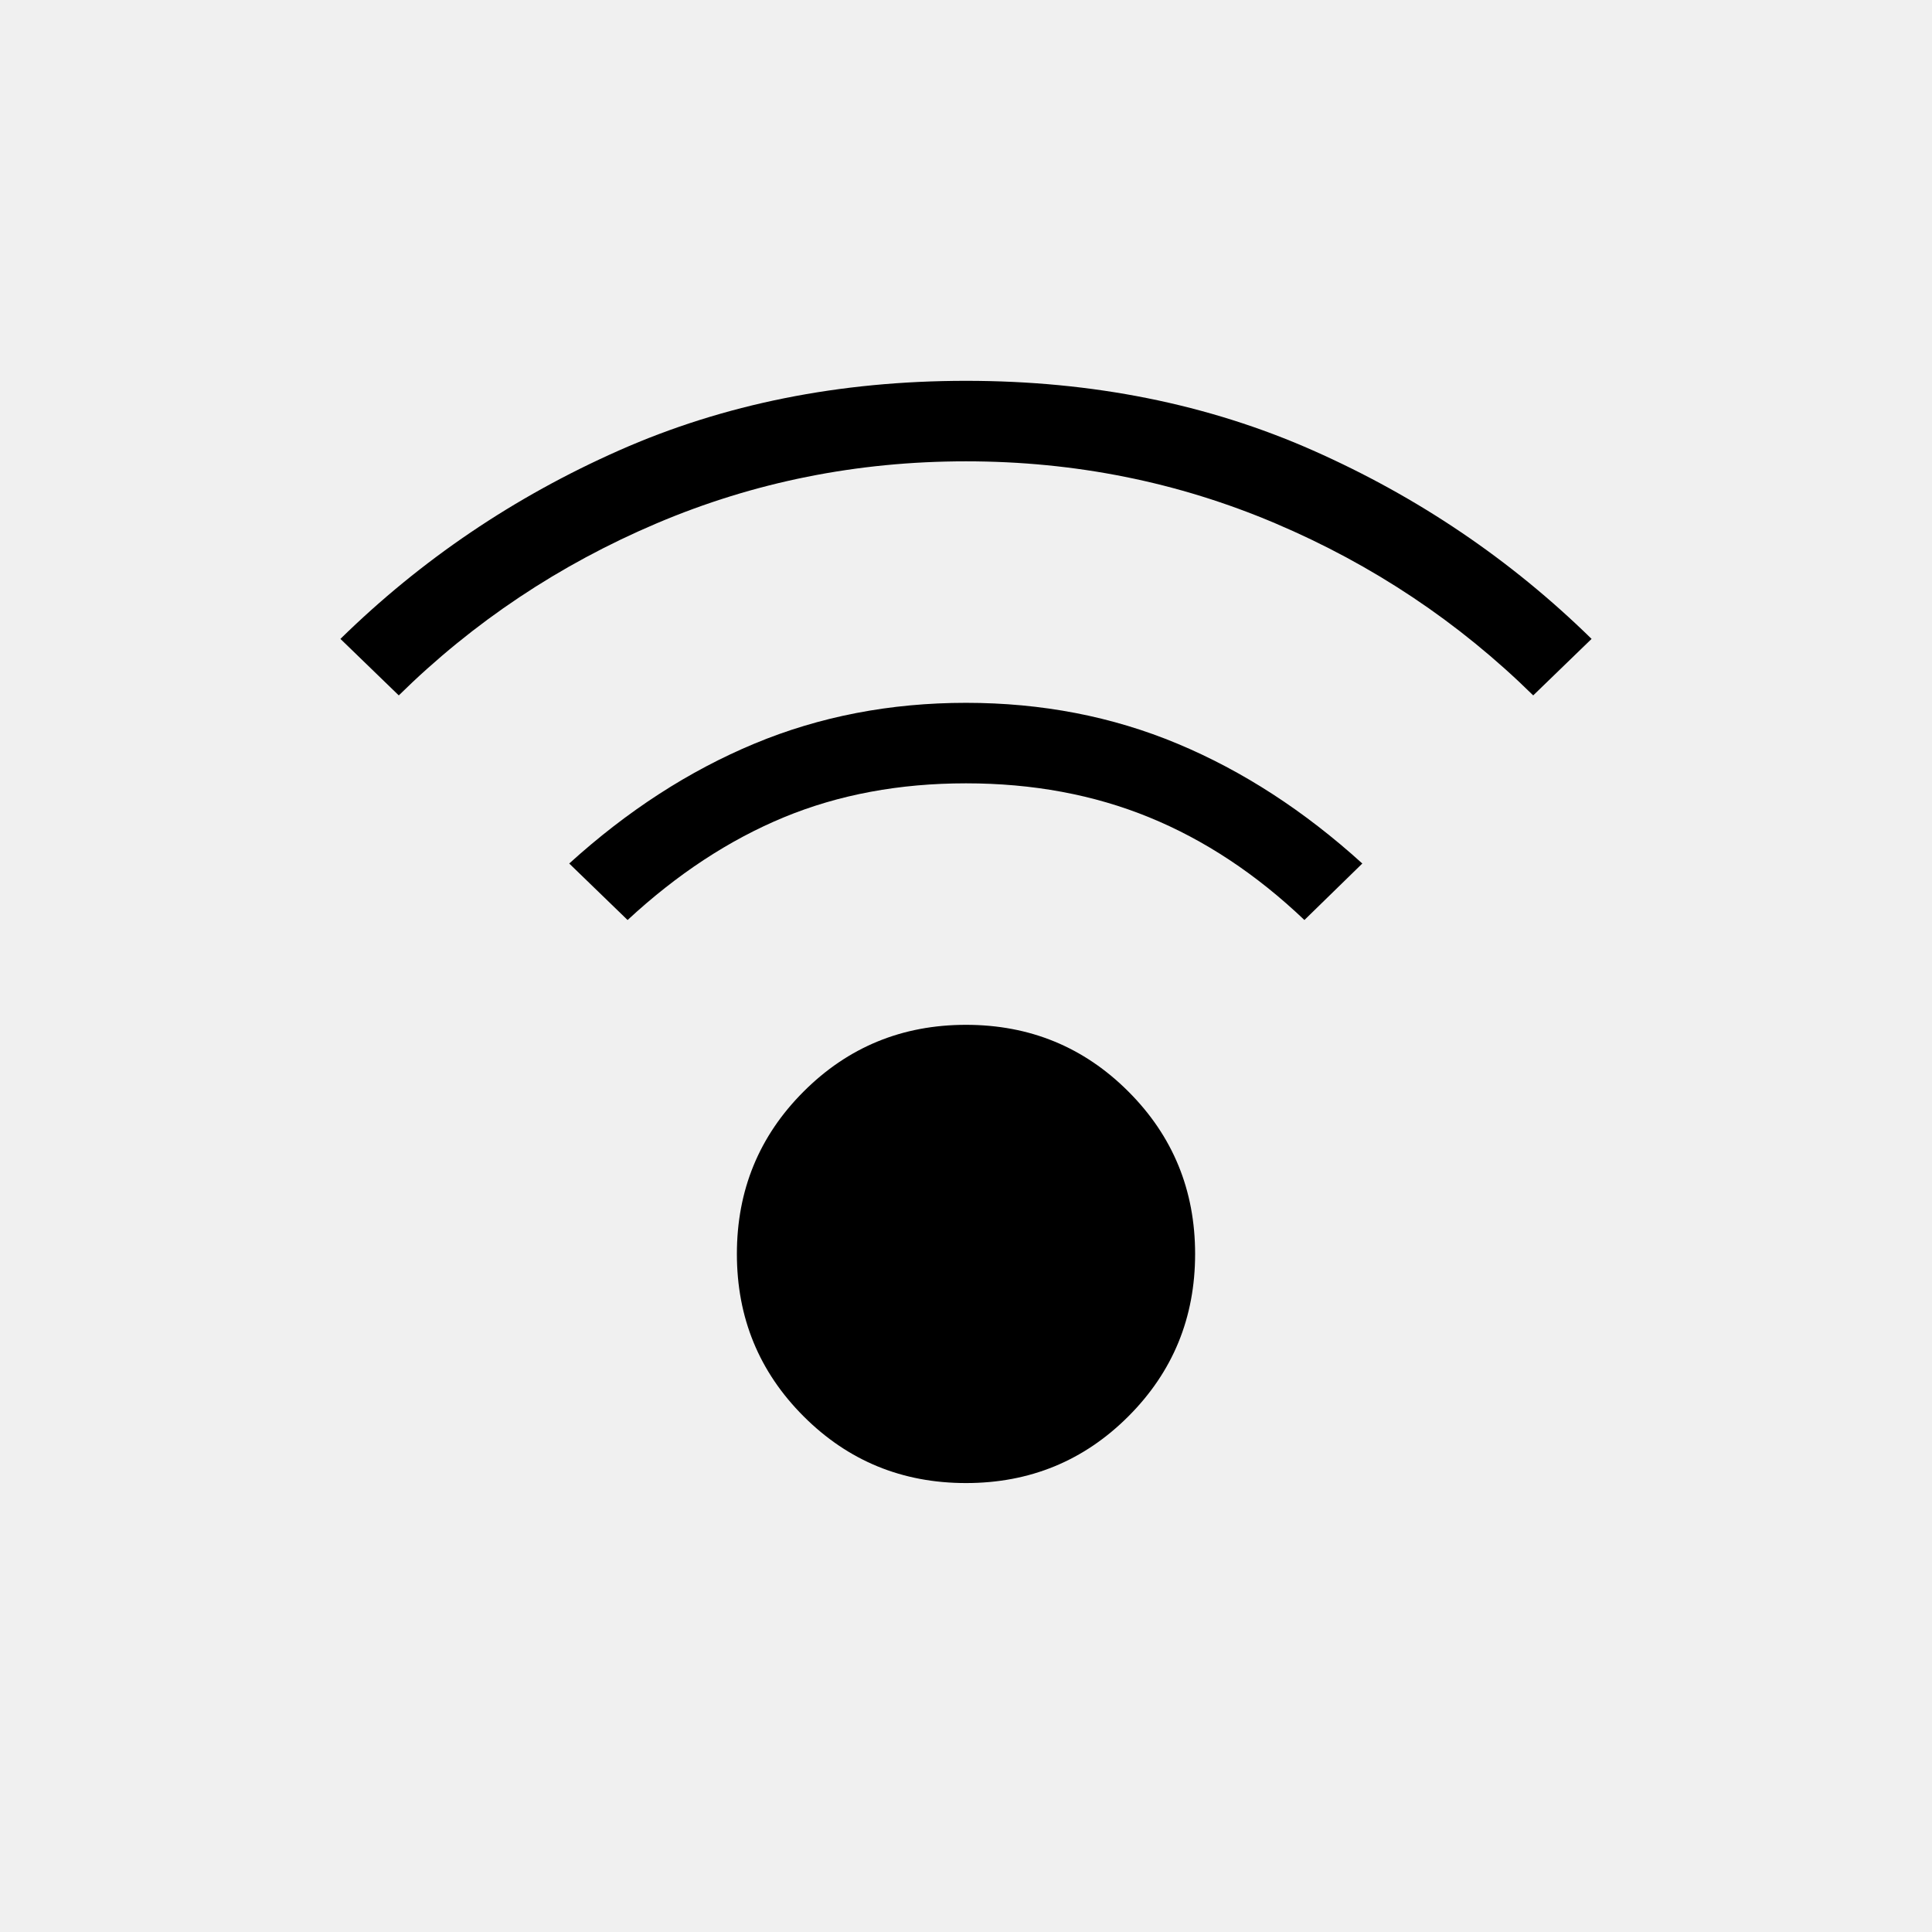
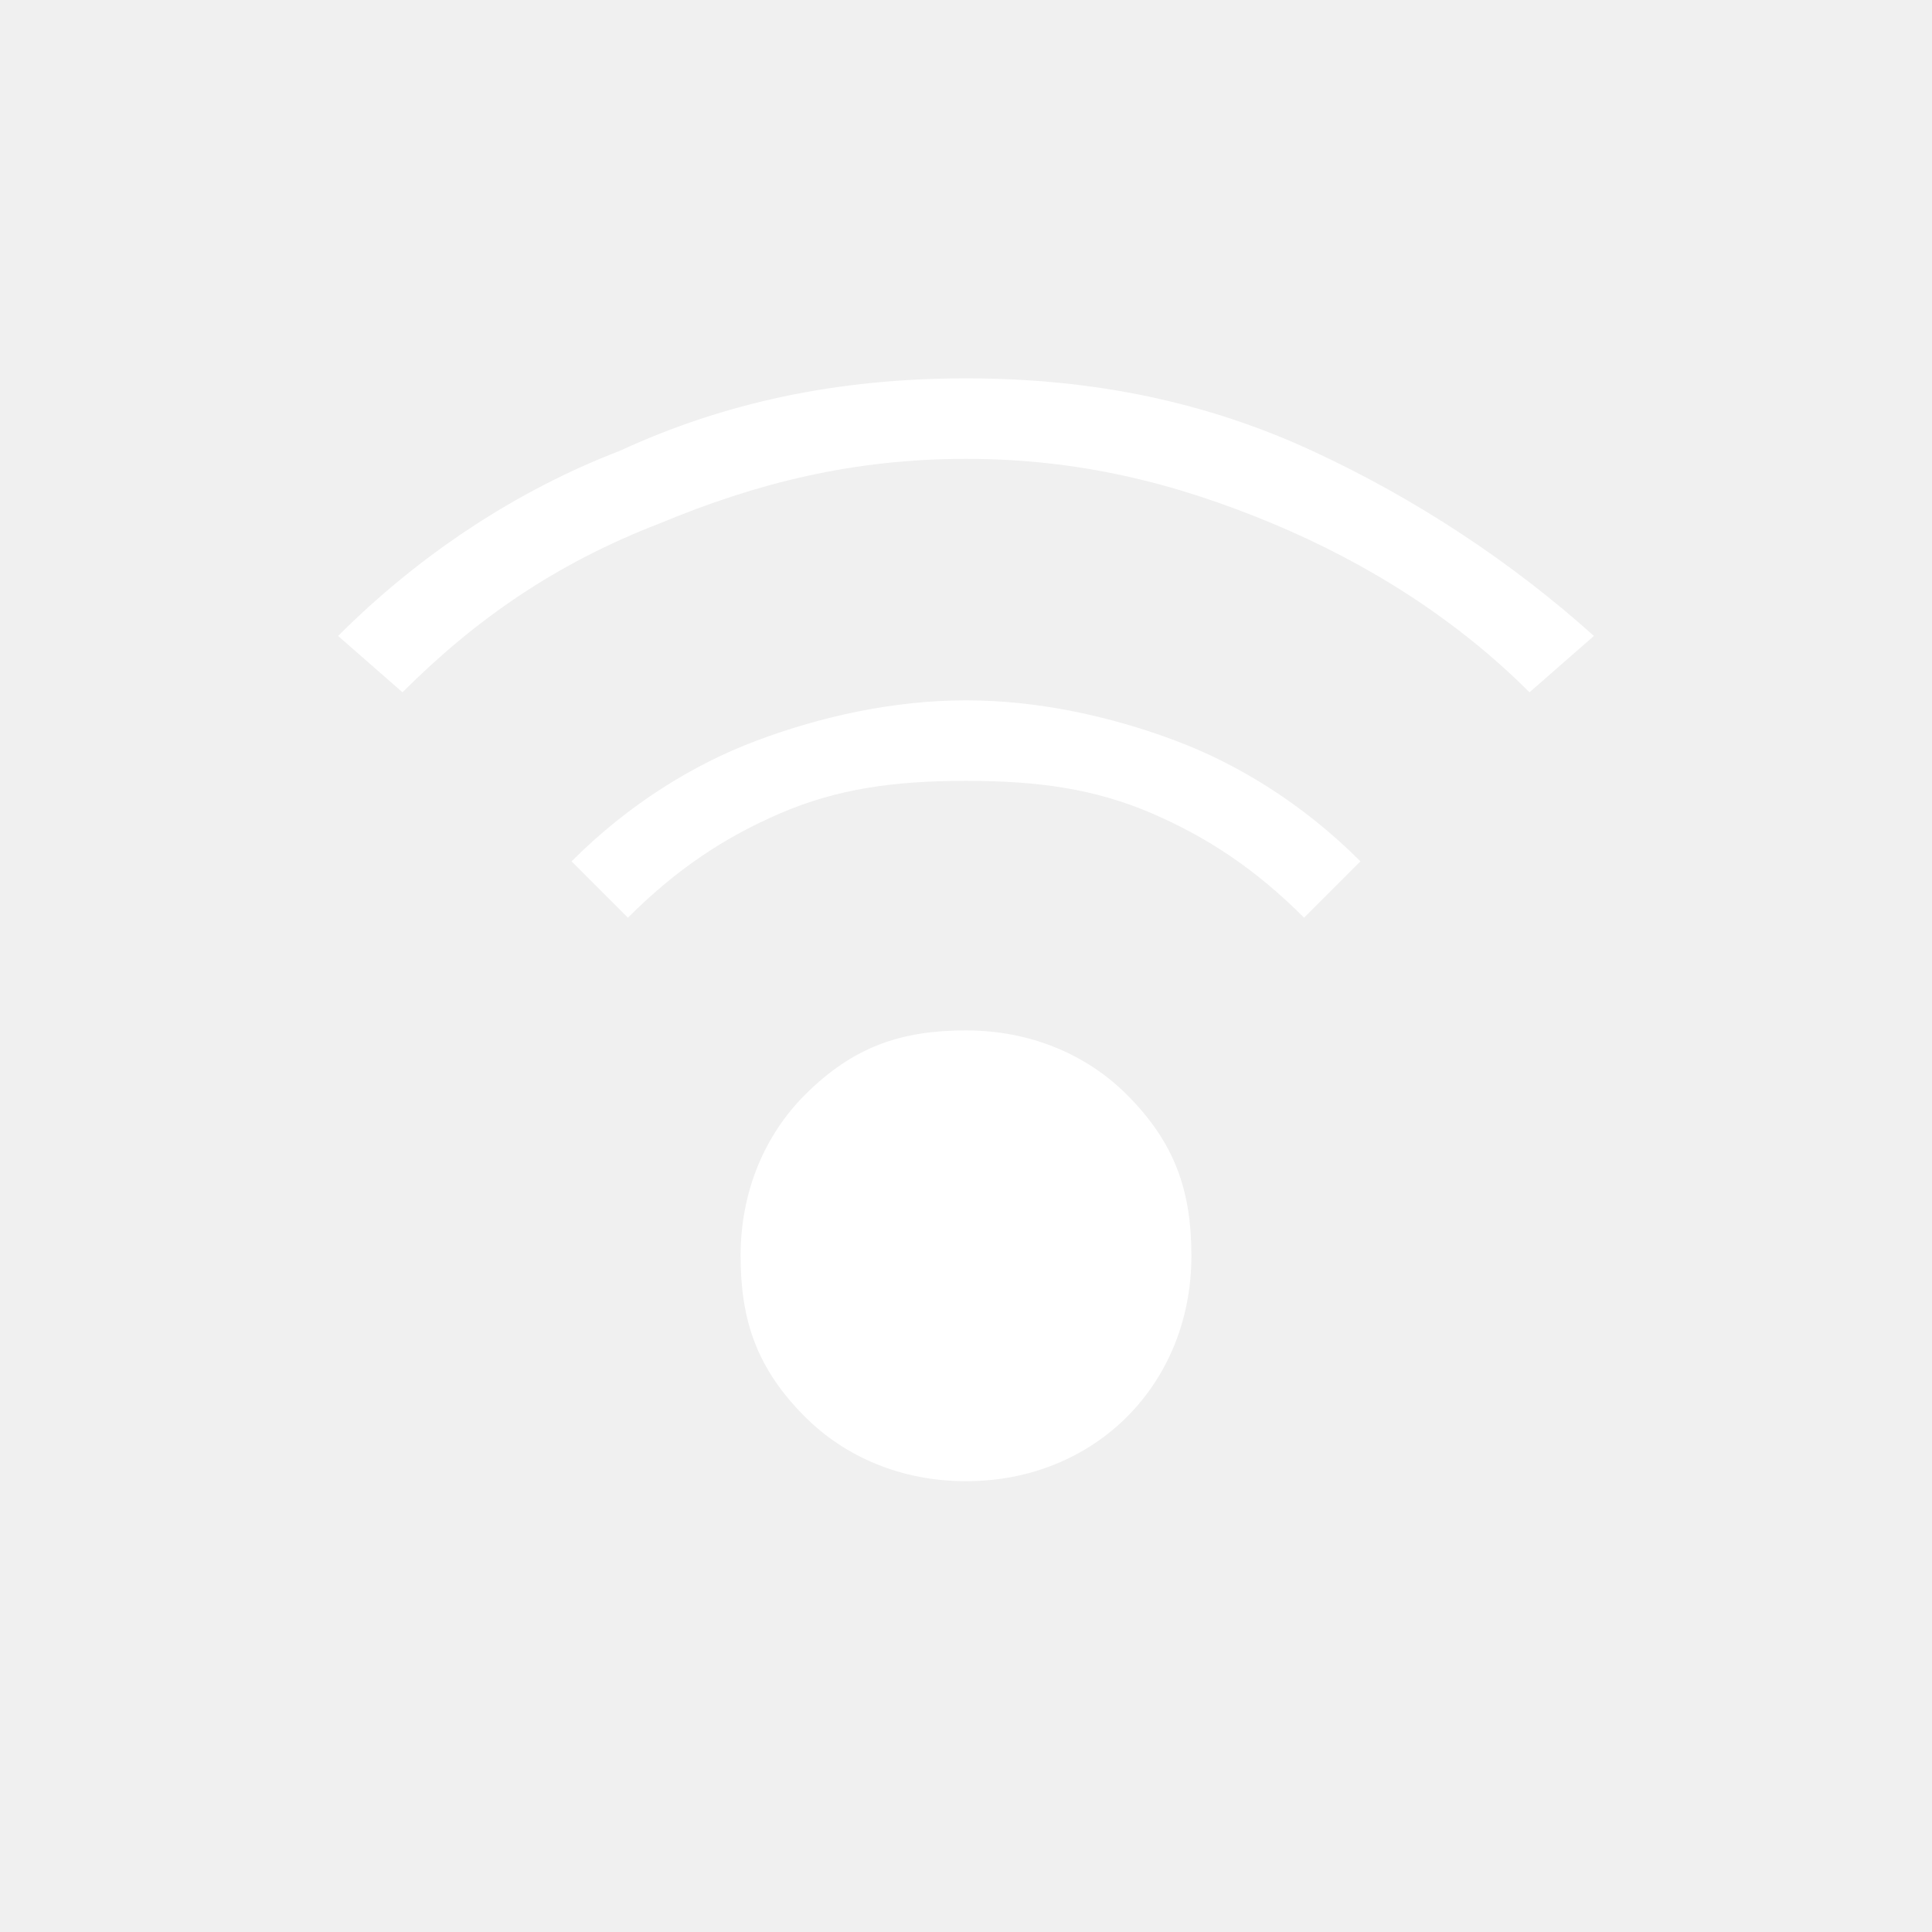
- <svg xmlns="http://www.w3.org/2000/svg" height="24" viewBox="0 -960 960 960" width="24">
-   <path d="M480-223.076q-47.539 0-80.693-33.154-33.153-33.154-33.153-80.693 0-47.538 33.153-80.692 33.154-33.154 80.693-33.154 47.539 0 80.693 33.154 33.153 33.154 33.153 80.692 0 47.539-33.153 80.693-33.154 33.154-80.693 33.154ZM198.153-614.462l-29-28.077q60.231-59 138.385-93.615Q385.692-770.77 480-770.77q94.308 0 172.462 34.616 78.154 34.615 138.385 93.615l-29 28.077q-55.616-54.692-128.154-85.5Q561.154-730.769 480-730.769q-81.154 0-153.693 30.807-72.538 30.808-128.154 85.5Zm450.001 111.616Q612.308-537 571-553.885q-41.308-16.884-91-16.884t-90.5 16.884Q348.692-537 311.846-502.846l-29-28.077q43.231-39.231 91.961-59.539Q423.538-610.769 480-610.769q56.462 0 105.077 20.307 48.616 20.308 91.847 59.539l-28.77 28.077Z" />
+ <svg xmlns="http://www.w3.org/2000/svg" version="1.1" id="圖層_1" x="0px" y="0px" viewBox="0 0 24 24" style="enable-background:new 0 0 24 24;" xml:space="preserve">
+   <style type="text/css">
+ 	.st0{fill:#FFFFFF;}
+ </style>
+   <path class="st0" d="M12,18.4c-0.8,0-1.5-0.3-2-0.8c-0.6-0.6-0.8-1.2-0.8-2c0-0.8,0.3-1.5,0.8-2c0.6-0.6,1.2-0.8,2-0.8  c0.8,0,1.5,0.3,2,0.8c0.6,0.6,0.8,1.2,0.8,2c0,0.8-0.3,1.5-0.8,2C13.5,18.1,12.8,18.4,12,18.4z M5,8.6L4.2,7.9c1-1,2.2-1.8,3.5-2.3  C9,5,10.4,4.7,12,4.7s3,0.3,4.3,0.9c1.3,0.6,2.5,1.4,3.5,2.3L19,8.6c-0.9-0.9-2-1.6-3.2-2.1C14.6,6,13.4,5.7,12,5.7S9.4,6,8.2,6.5  C6.9,7,5.9,7.7,5,8.6z M16.2,11.4c-0.6-0.6-1.2-1-1.9-1.3c-0.7-0.3-1.4-0.4-2.3-0.4s-1.6,0.1-2.3,0.4c-0.7,0.3-1.3,0.7-1.9,1.3  l-0.7-0.7c0.7-0.7,1.5-1.2,2.3-1.5c0.8-0.3,1.7-0.5,2.6-0.5c0.9,0,1.8,0.2,2.6,0.5c0.8,0.3,1.6,0.8,2.3,1.5L16.2,11.4z" />
</svg>
